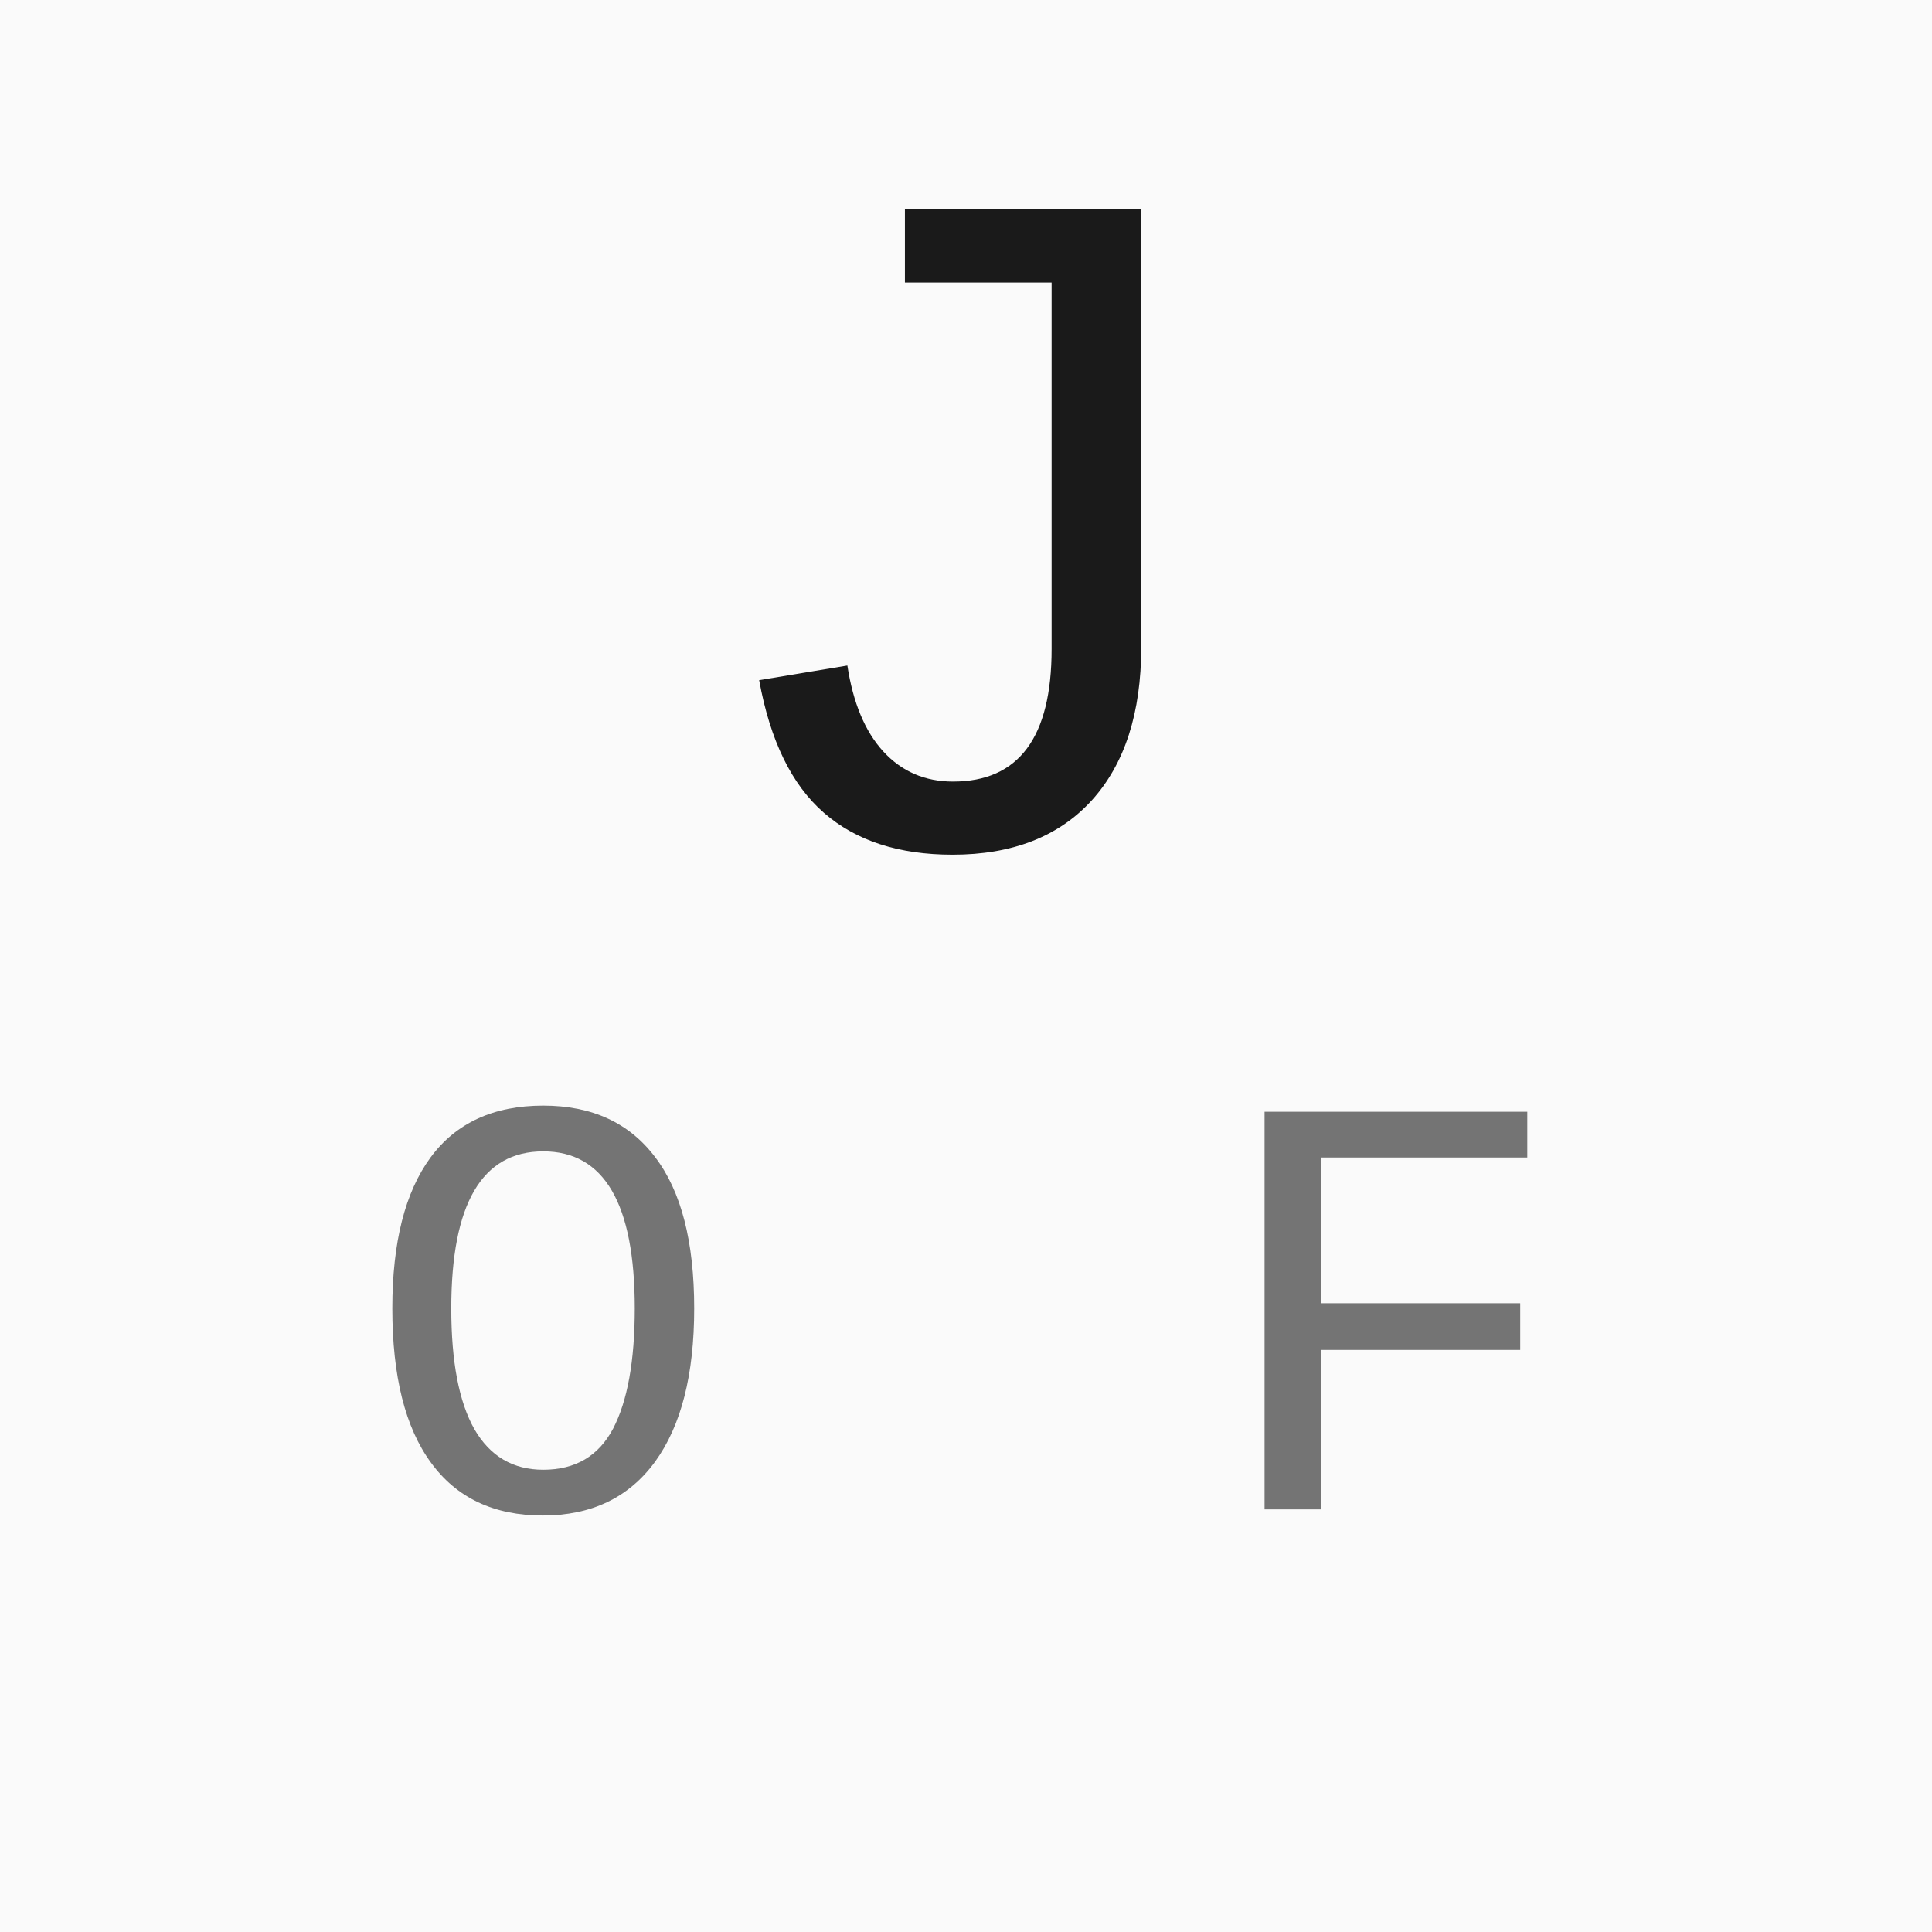
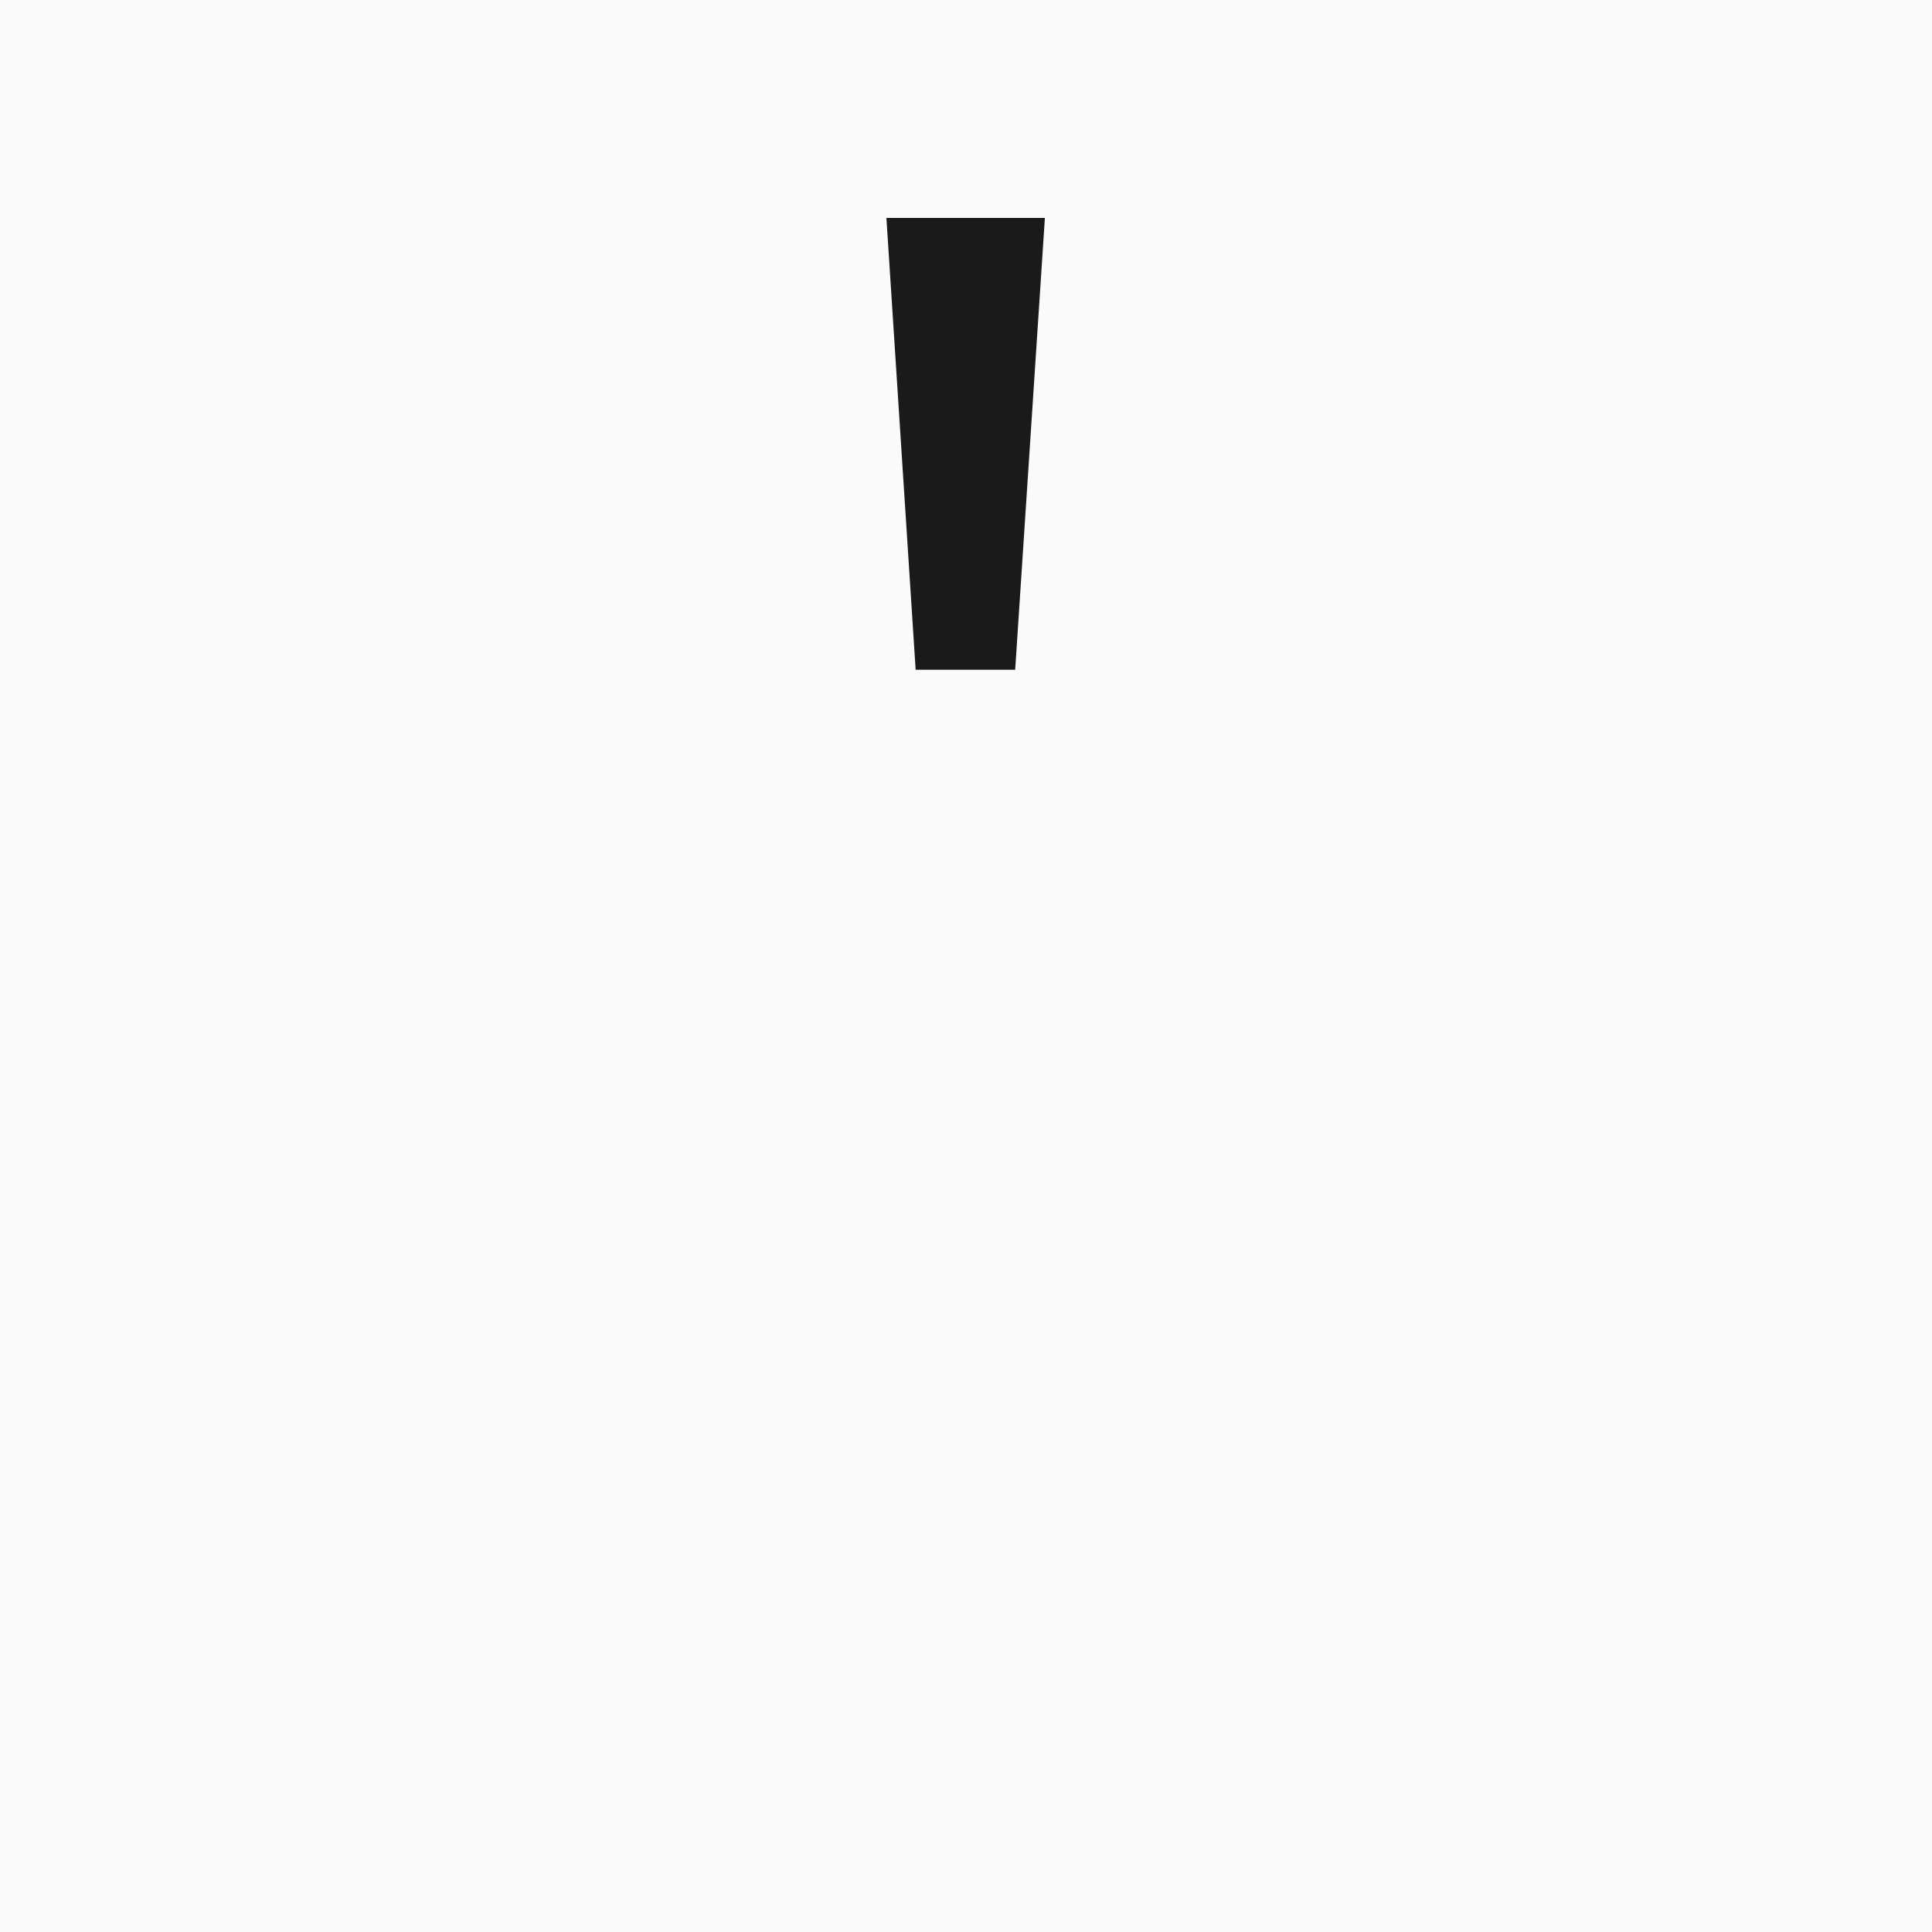
<svg xmlns="http://www.w3.org/2000/svg" width="64" height="64" viewBox="0 0 64 64">
  <rect width="64" height="64" fill="#fafafa" />
  <g font-family="'Courier New', monospace" font-weight="300" fill="#1a1a1a">
-     <text x="32" y="28" font-size="32" text-anchor="middle" letter-spacing="-0.05em">J</text>
-     <text x="32" y="50" font-size="20" text-anchor="middle" letter-spacing="0.1em" opacity="0.6">O F</text>
+     <text x="32" y="42" font-size="48" text-anchor="middle" letter-spacing="-0.05em">'</text>
  </g>
</svg>
